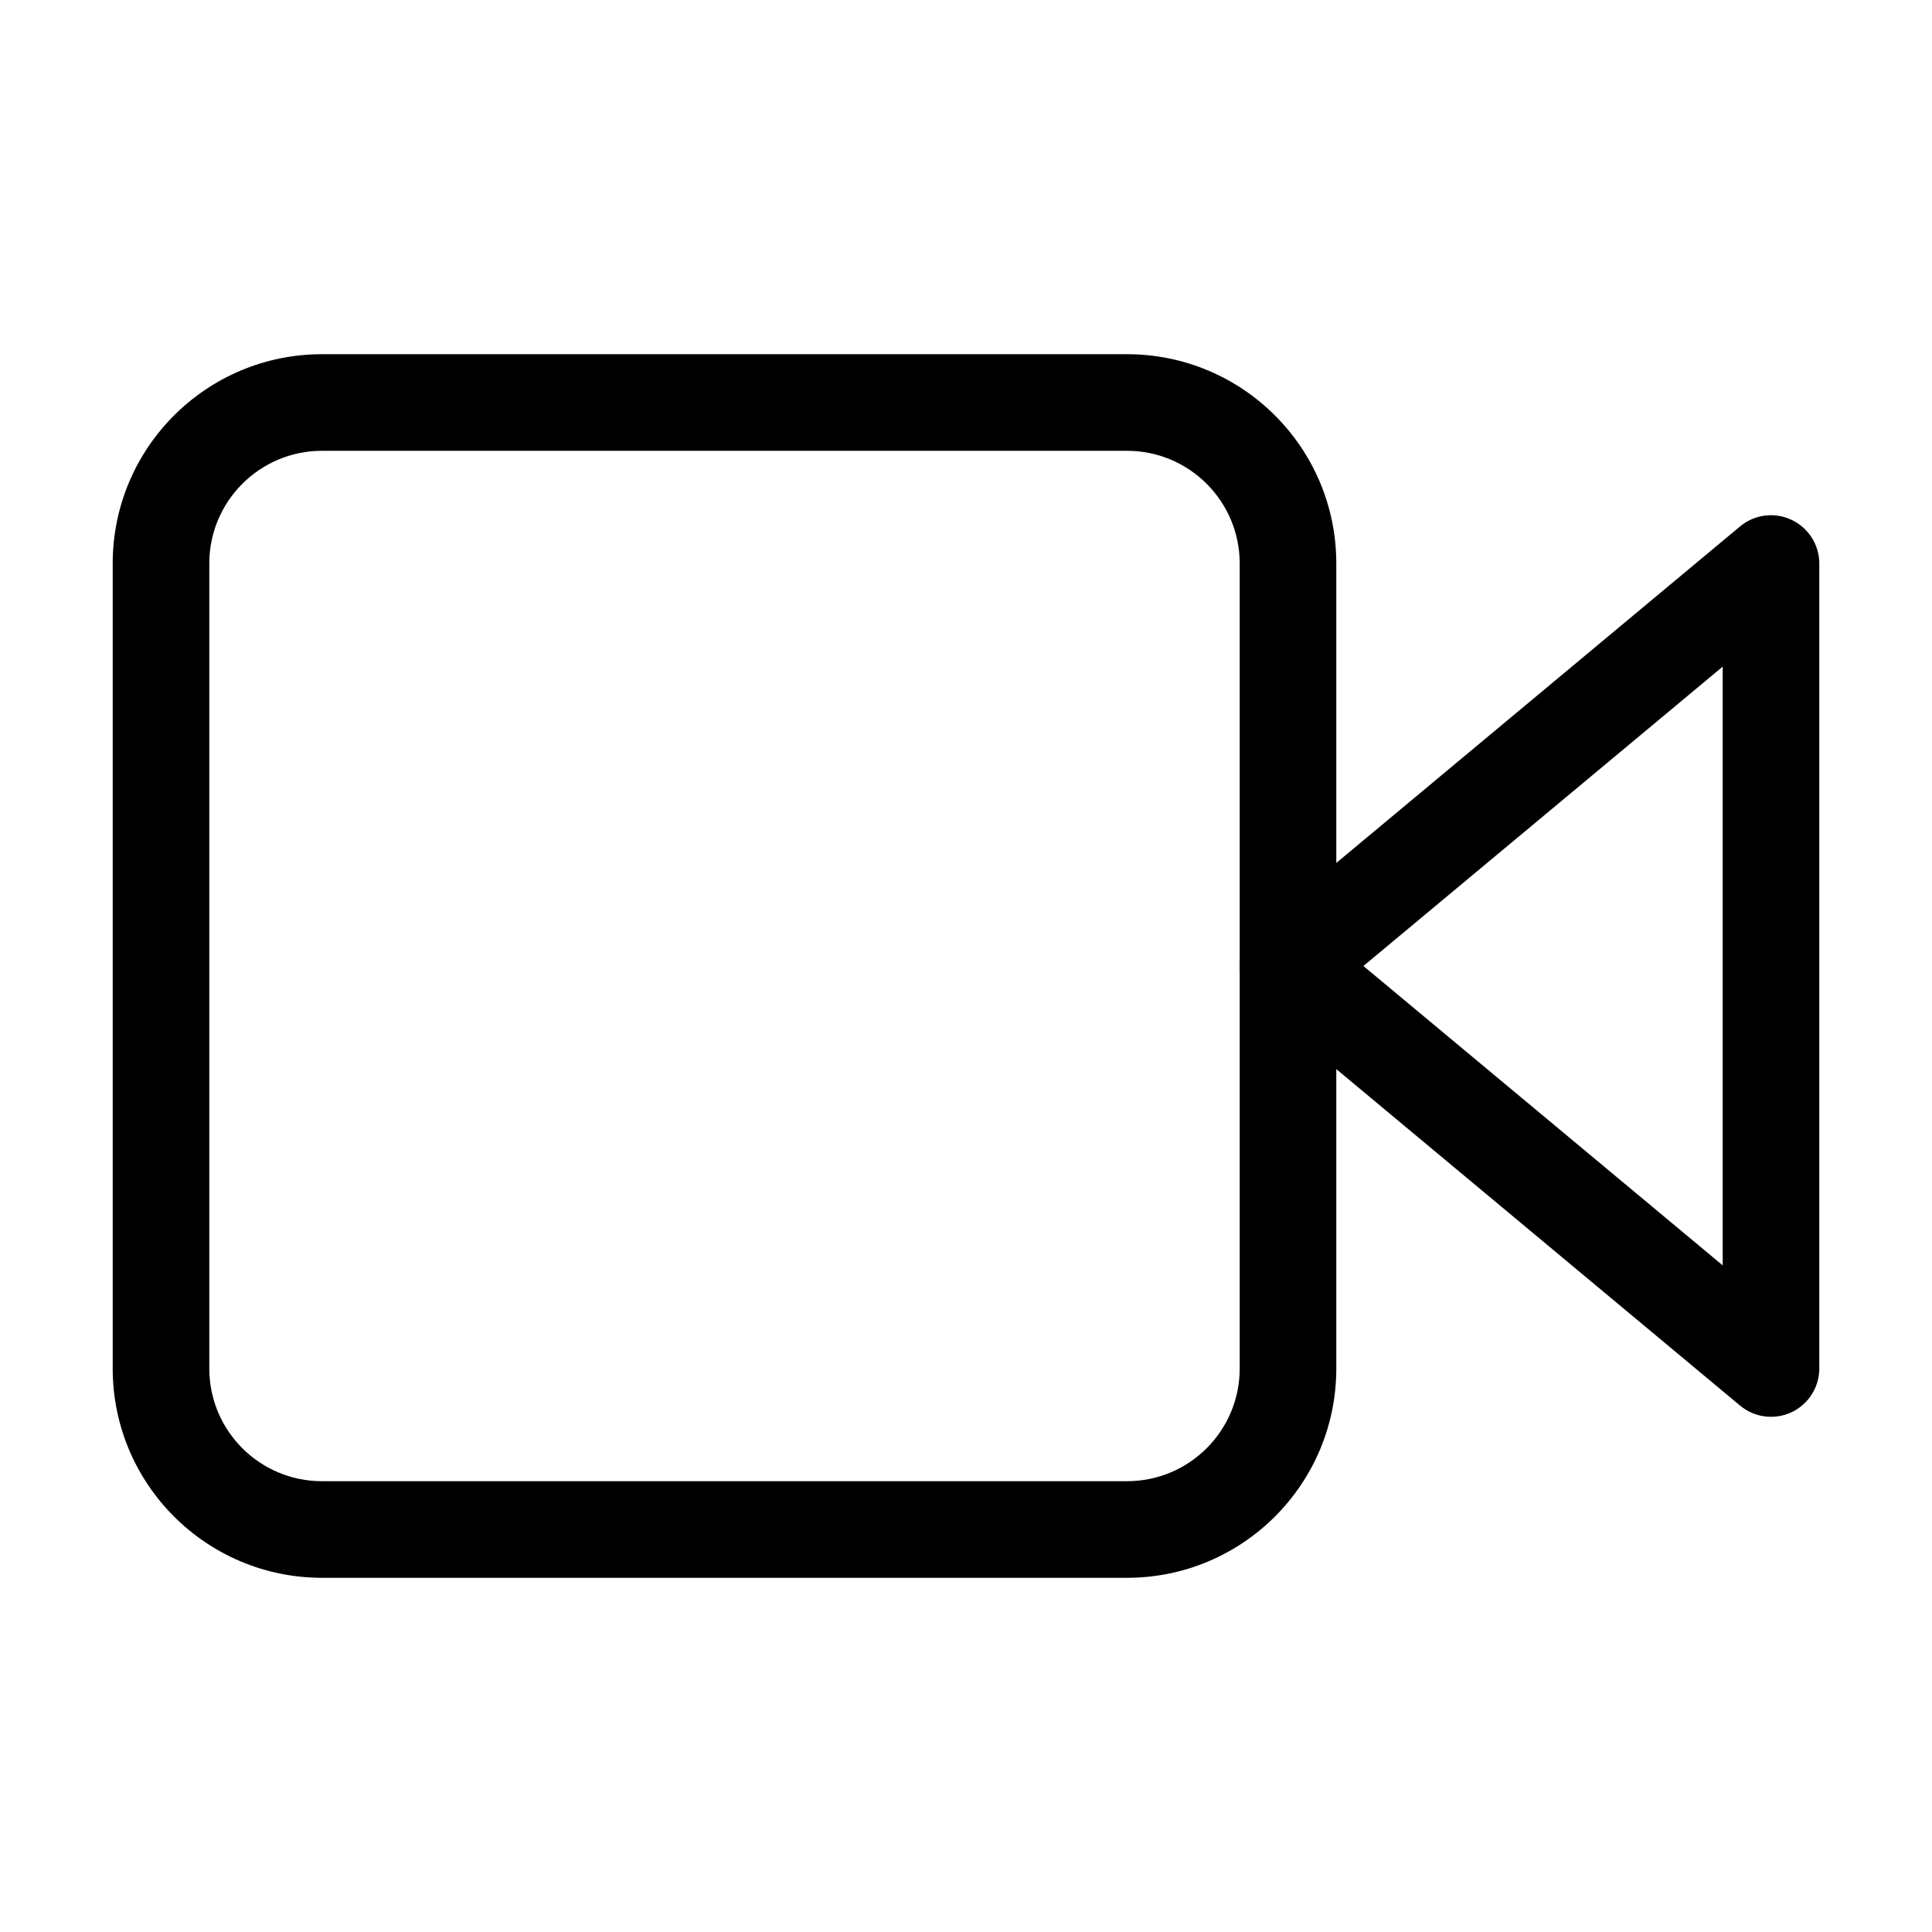
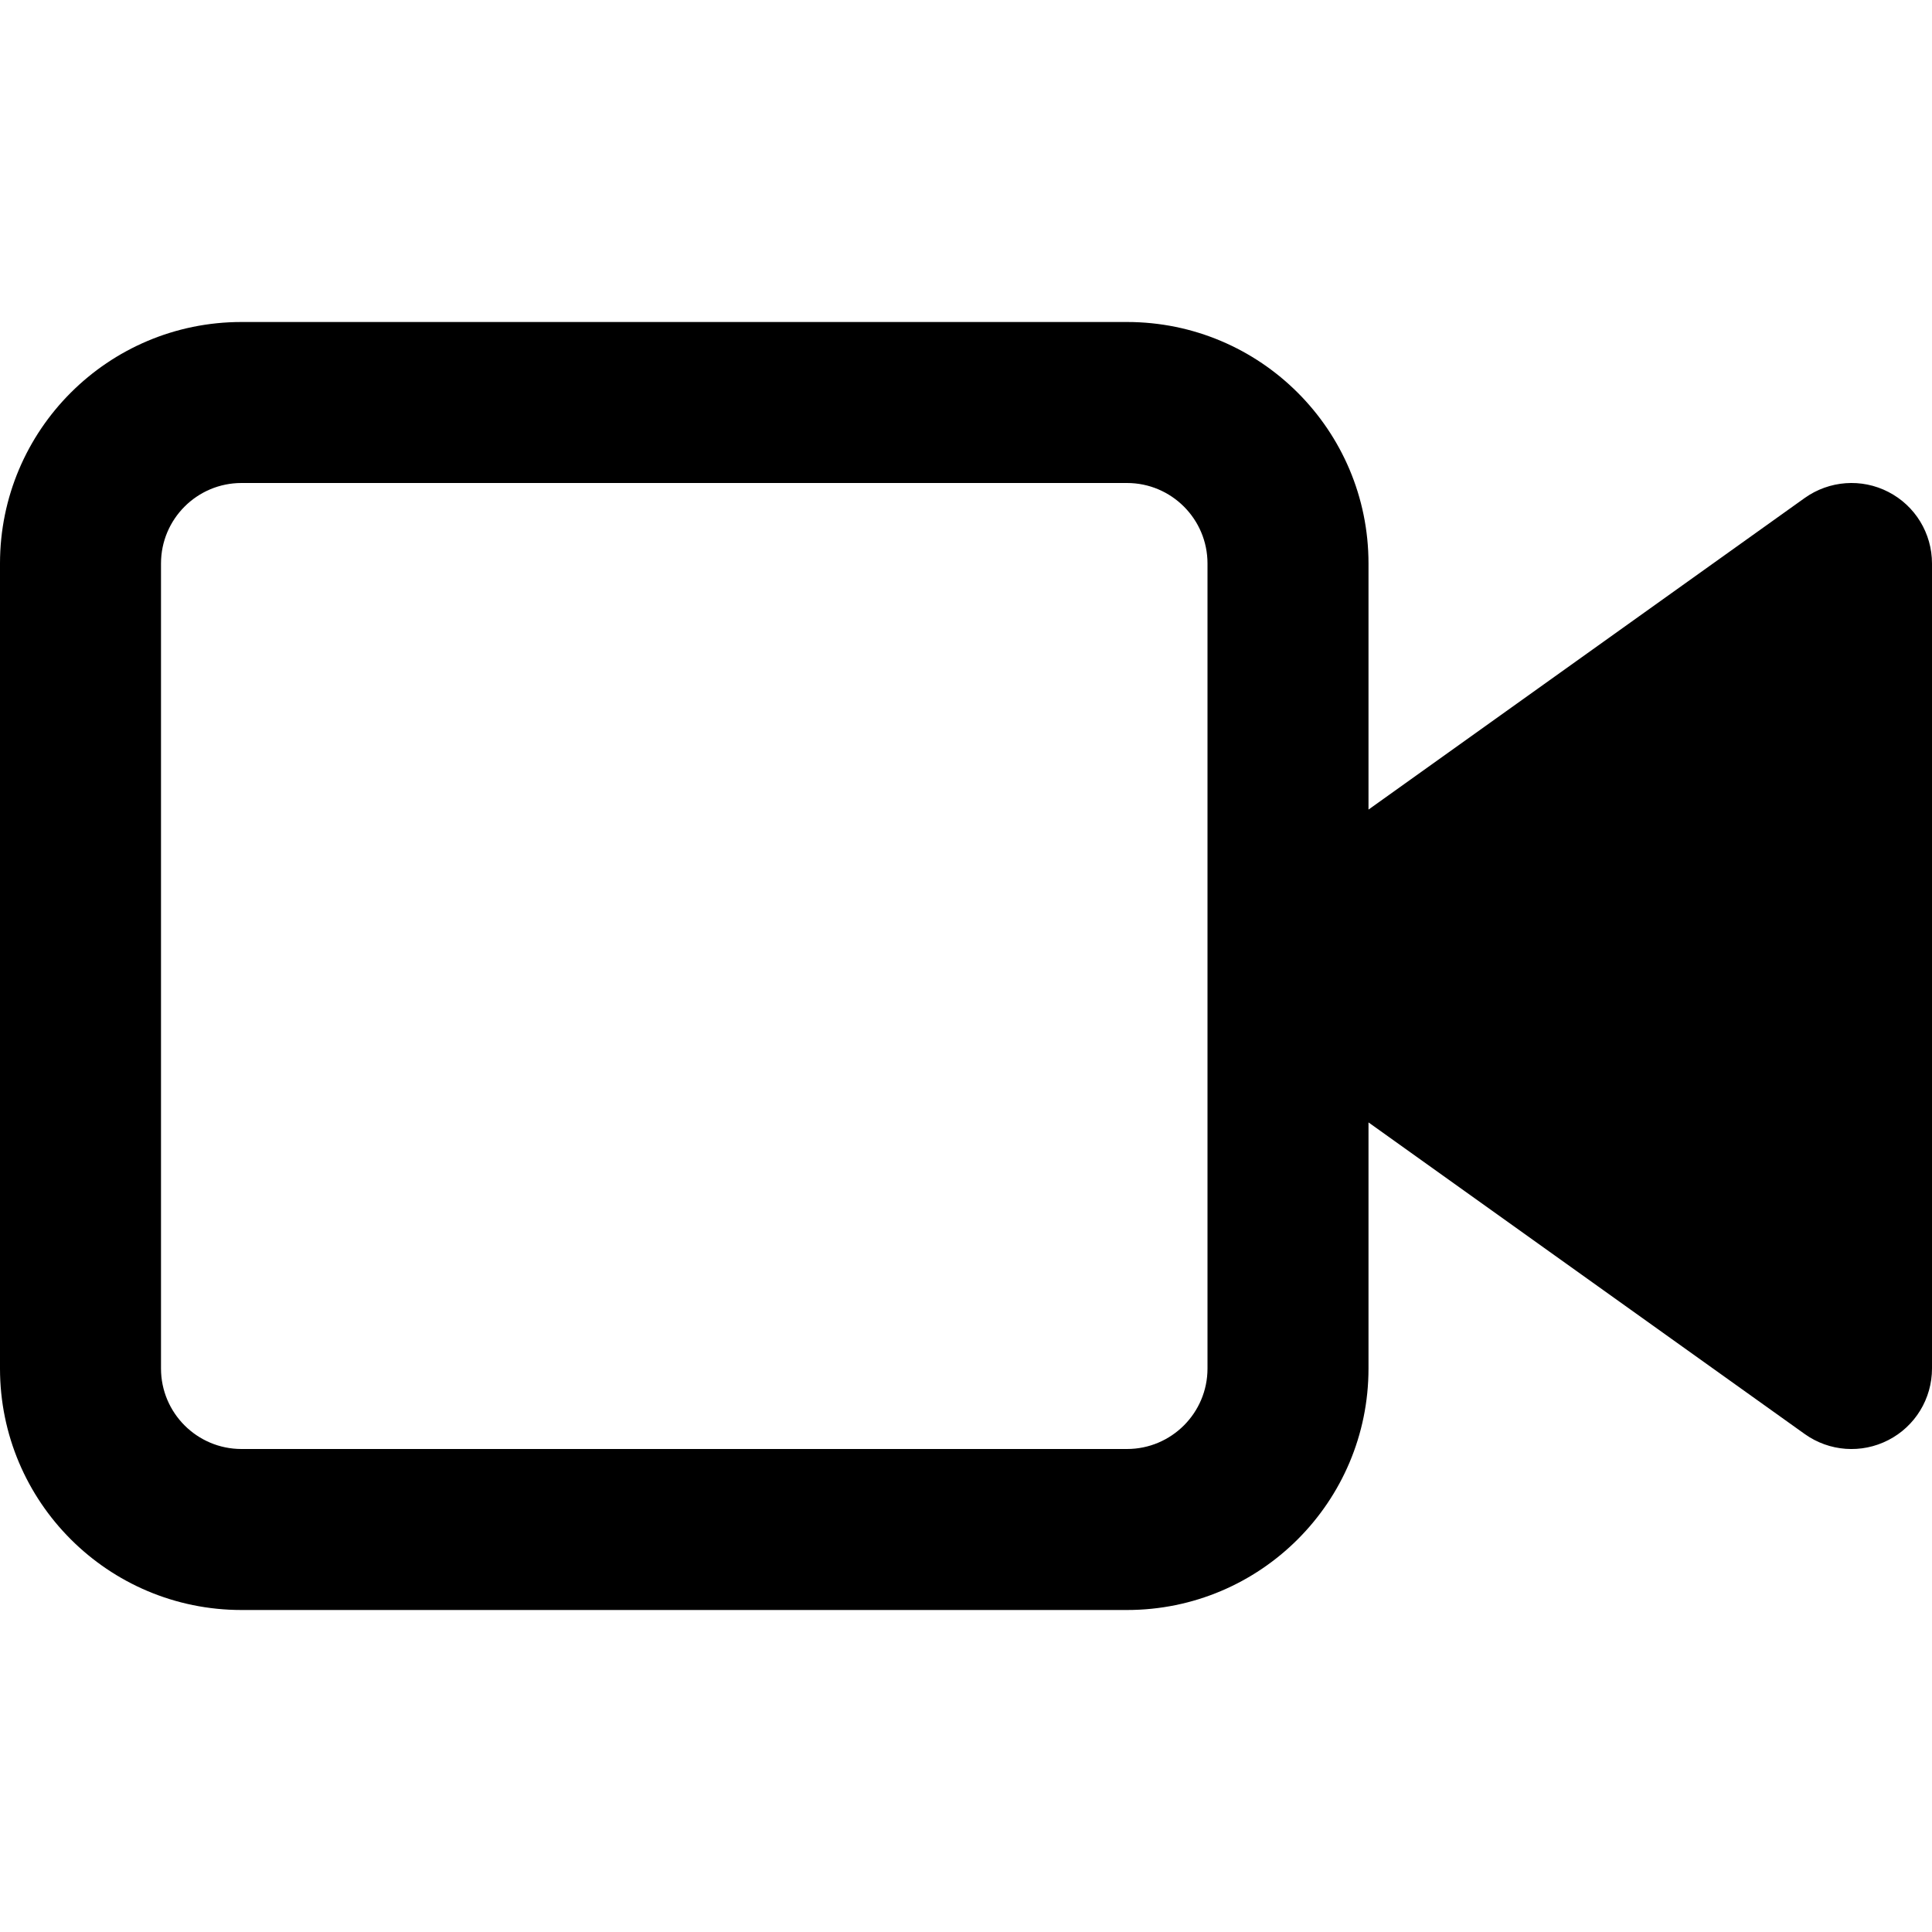
<svg xmlns="http://www.w3.org/2000/svg" width="24" height="24" viewBox="0 0 24 24" fill="none">
-   <path fill-rule="evenodd" clip-rule="evenodd" d="M22.254 6.457C22.465 6.556 22.6 6.768 22.6 7V17C22.6 17.233 22.465 17.445 22.254 17.544C22.044 17.642 21.795 17.61 21.616 17.461L15.616 12.461C15.479 12.347 15.4 12.178 15.4 12C15.4 11.822 15.479 11.653 15.616 11.54L21.616 6.539C21.795 6.39 22.044 6.358 22.254 6.457ZM16.937 12L21.4 15.719V8.281L16.937 12Z" fill="currentColor" />
-   <path fill-rule="evenodd" clip-rule="evenodd" d="M4 5.6C3.227 5.6 2.6 6.227 2.6 7V17C2.6 17.774 3.227 18.4 4 18.4H14C14.773 18.4 15.4 17.774 15.4 17V7C15.4 6.227 14.773 5.6 14 5.6H4ZM1.4 7C1.4 5.564 2.564 4.4 4 4.4H14C15.436 4.4 16.6 5.564 16.6 7V17C16.6 18.436 15.436 19.6 14 19.6H4C2.564 19.6 1.4 18.436 1.4 17V7Z" fill="currentColor" />
+   <path fill-rule="evenodd" clip-rule="evenodd" d="M3 6C2.448 6 2 6.448 2 7V17C2 17.552 2.448 18 3 18H14C14.552 18 15 17.552 15 17V7C15 6.448 14.552 6 14 6H3ZM17 10.057V7C17 5.343 15.657 4 14 4H3C1.343 4 0 5.343 0 7V17C0 18.657 1.343 20 3 20H14C15.657 20 17 18.657 17 17V13.943L22.419 17.814C22.724 18.032 23.125 18.061 23.458 17.889C23.791 17.718 24 17.375 24 17V7C24 6.625 23.791 6.282 23.458 6.111C23.125 5.939 22.724 5.969 22.419 6.186L17 10.057Z" fill="currentColor" />
</svg>
